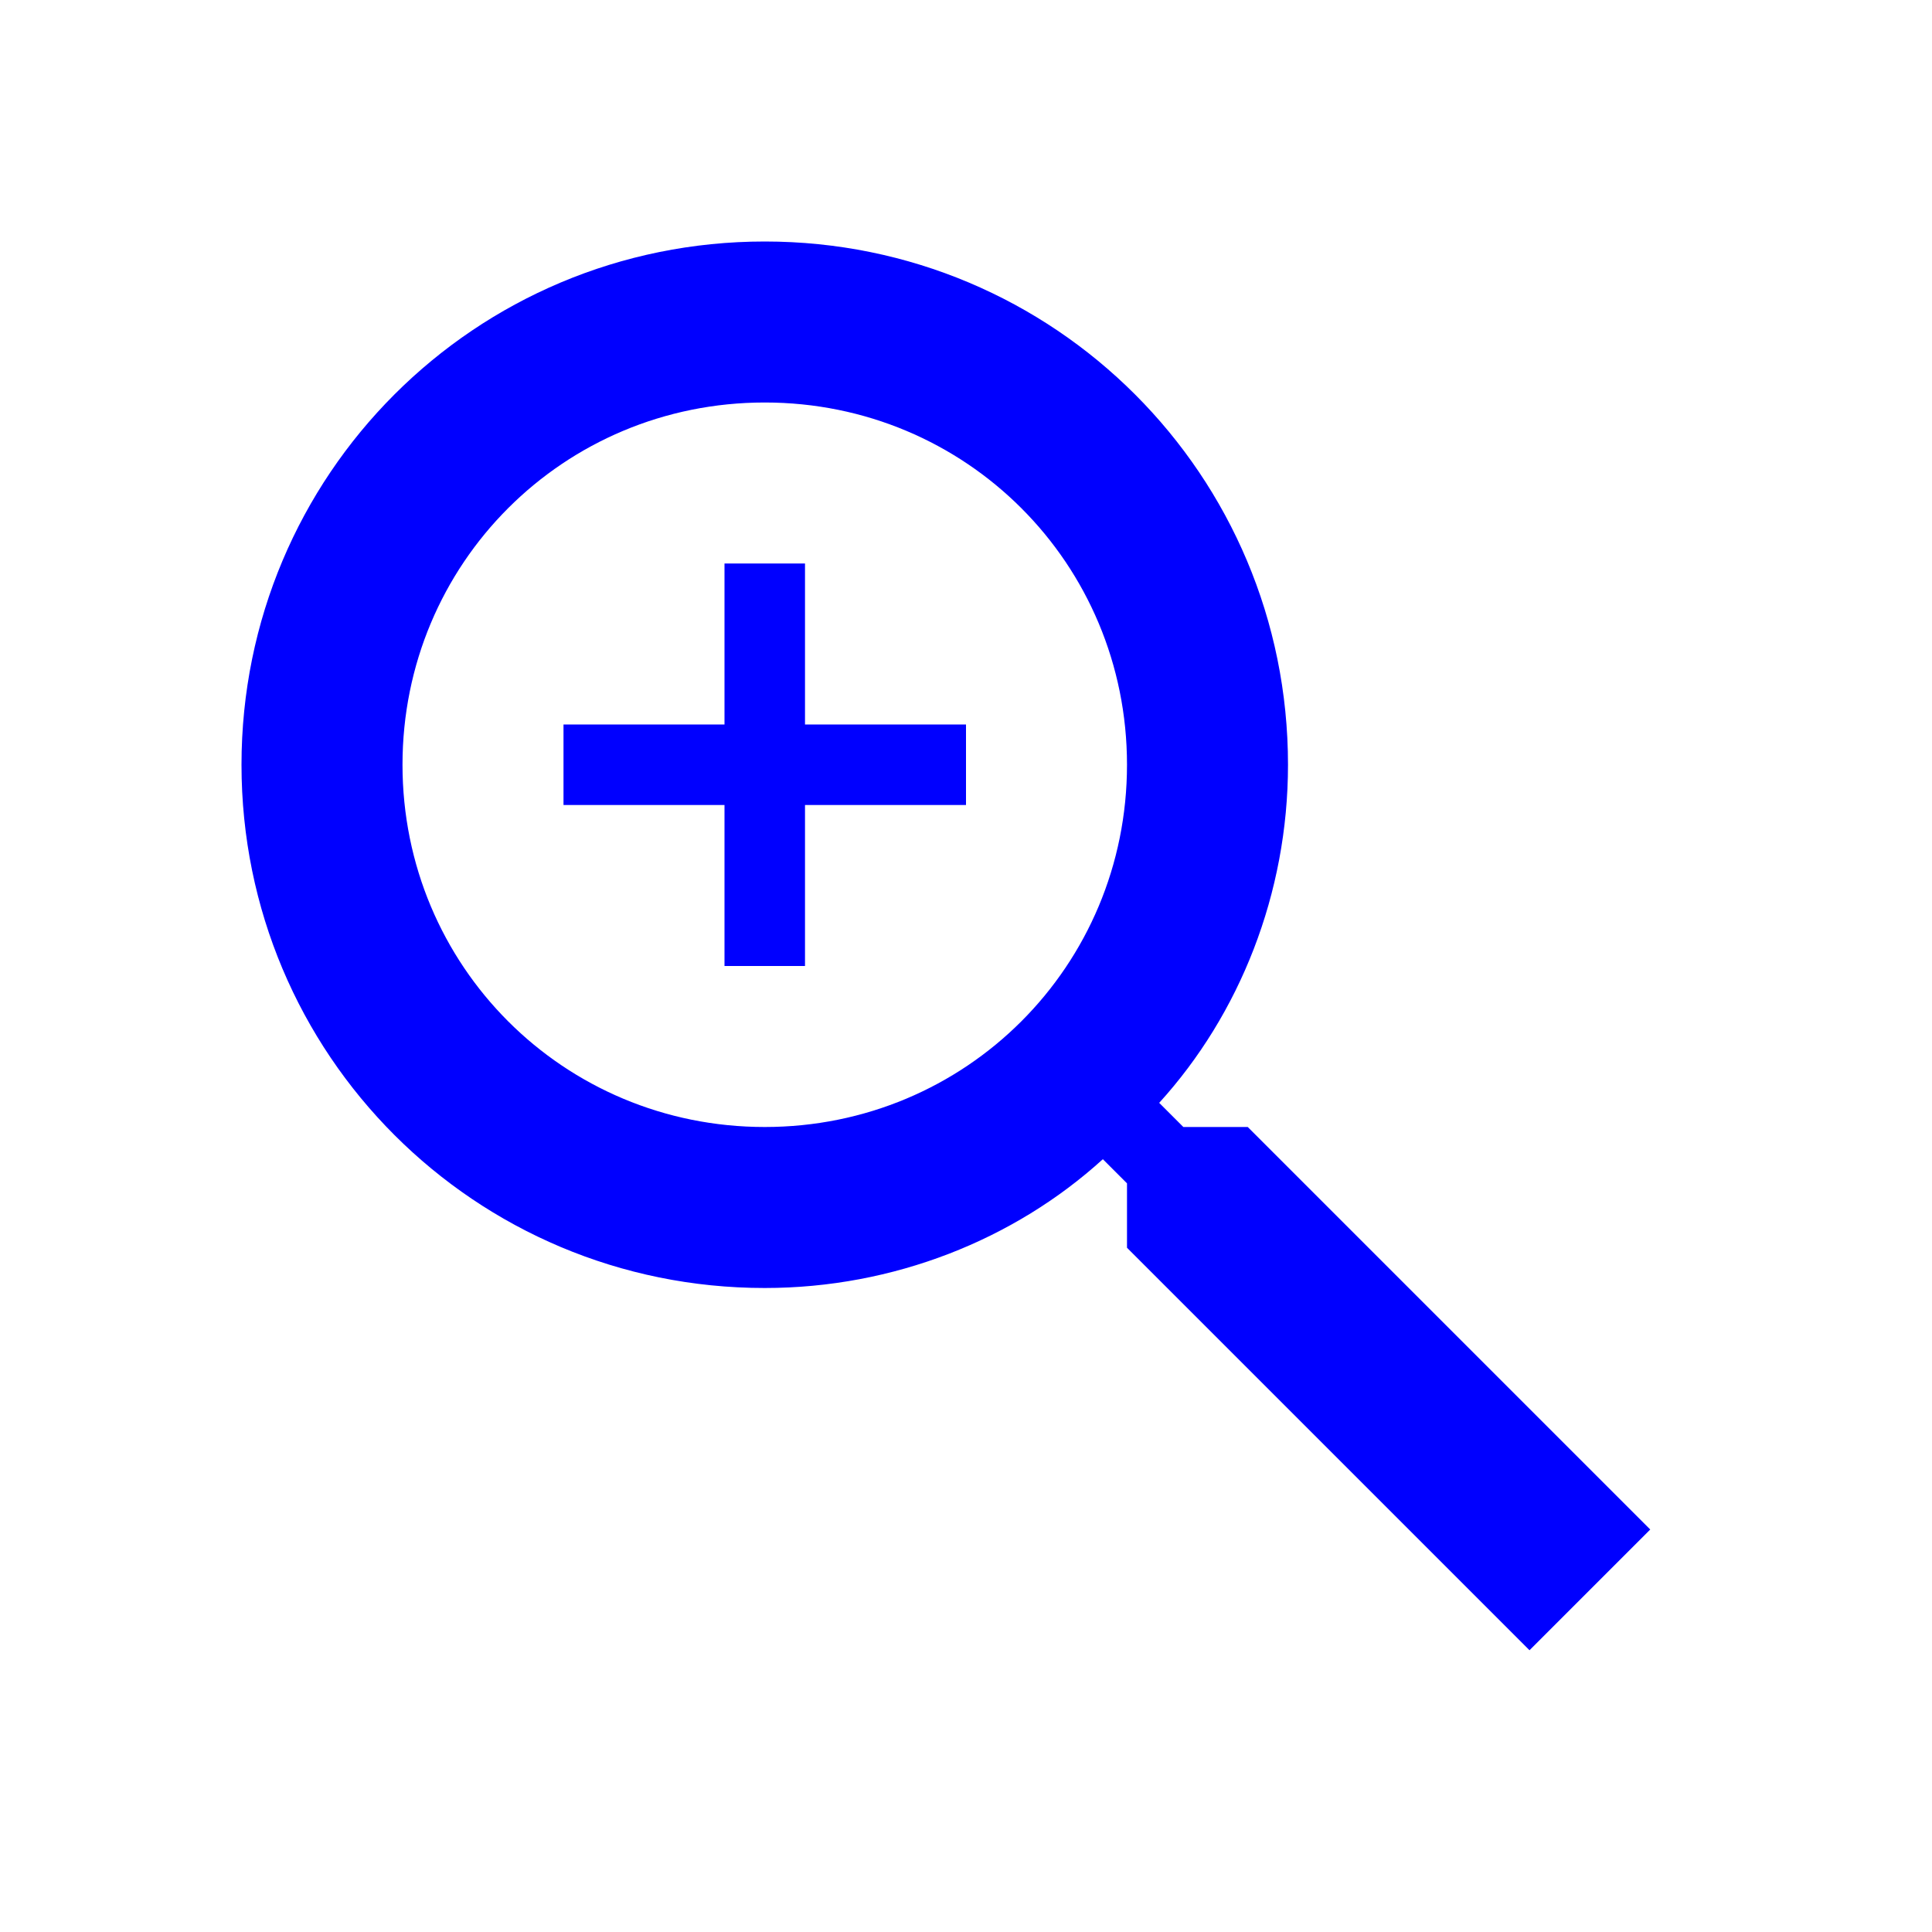
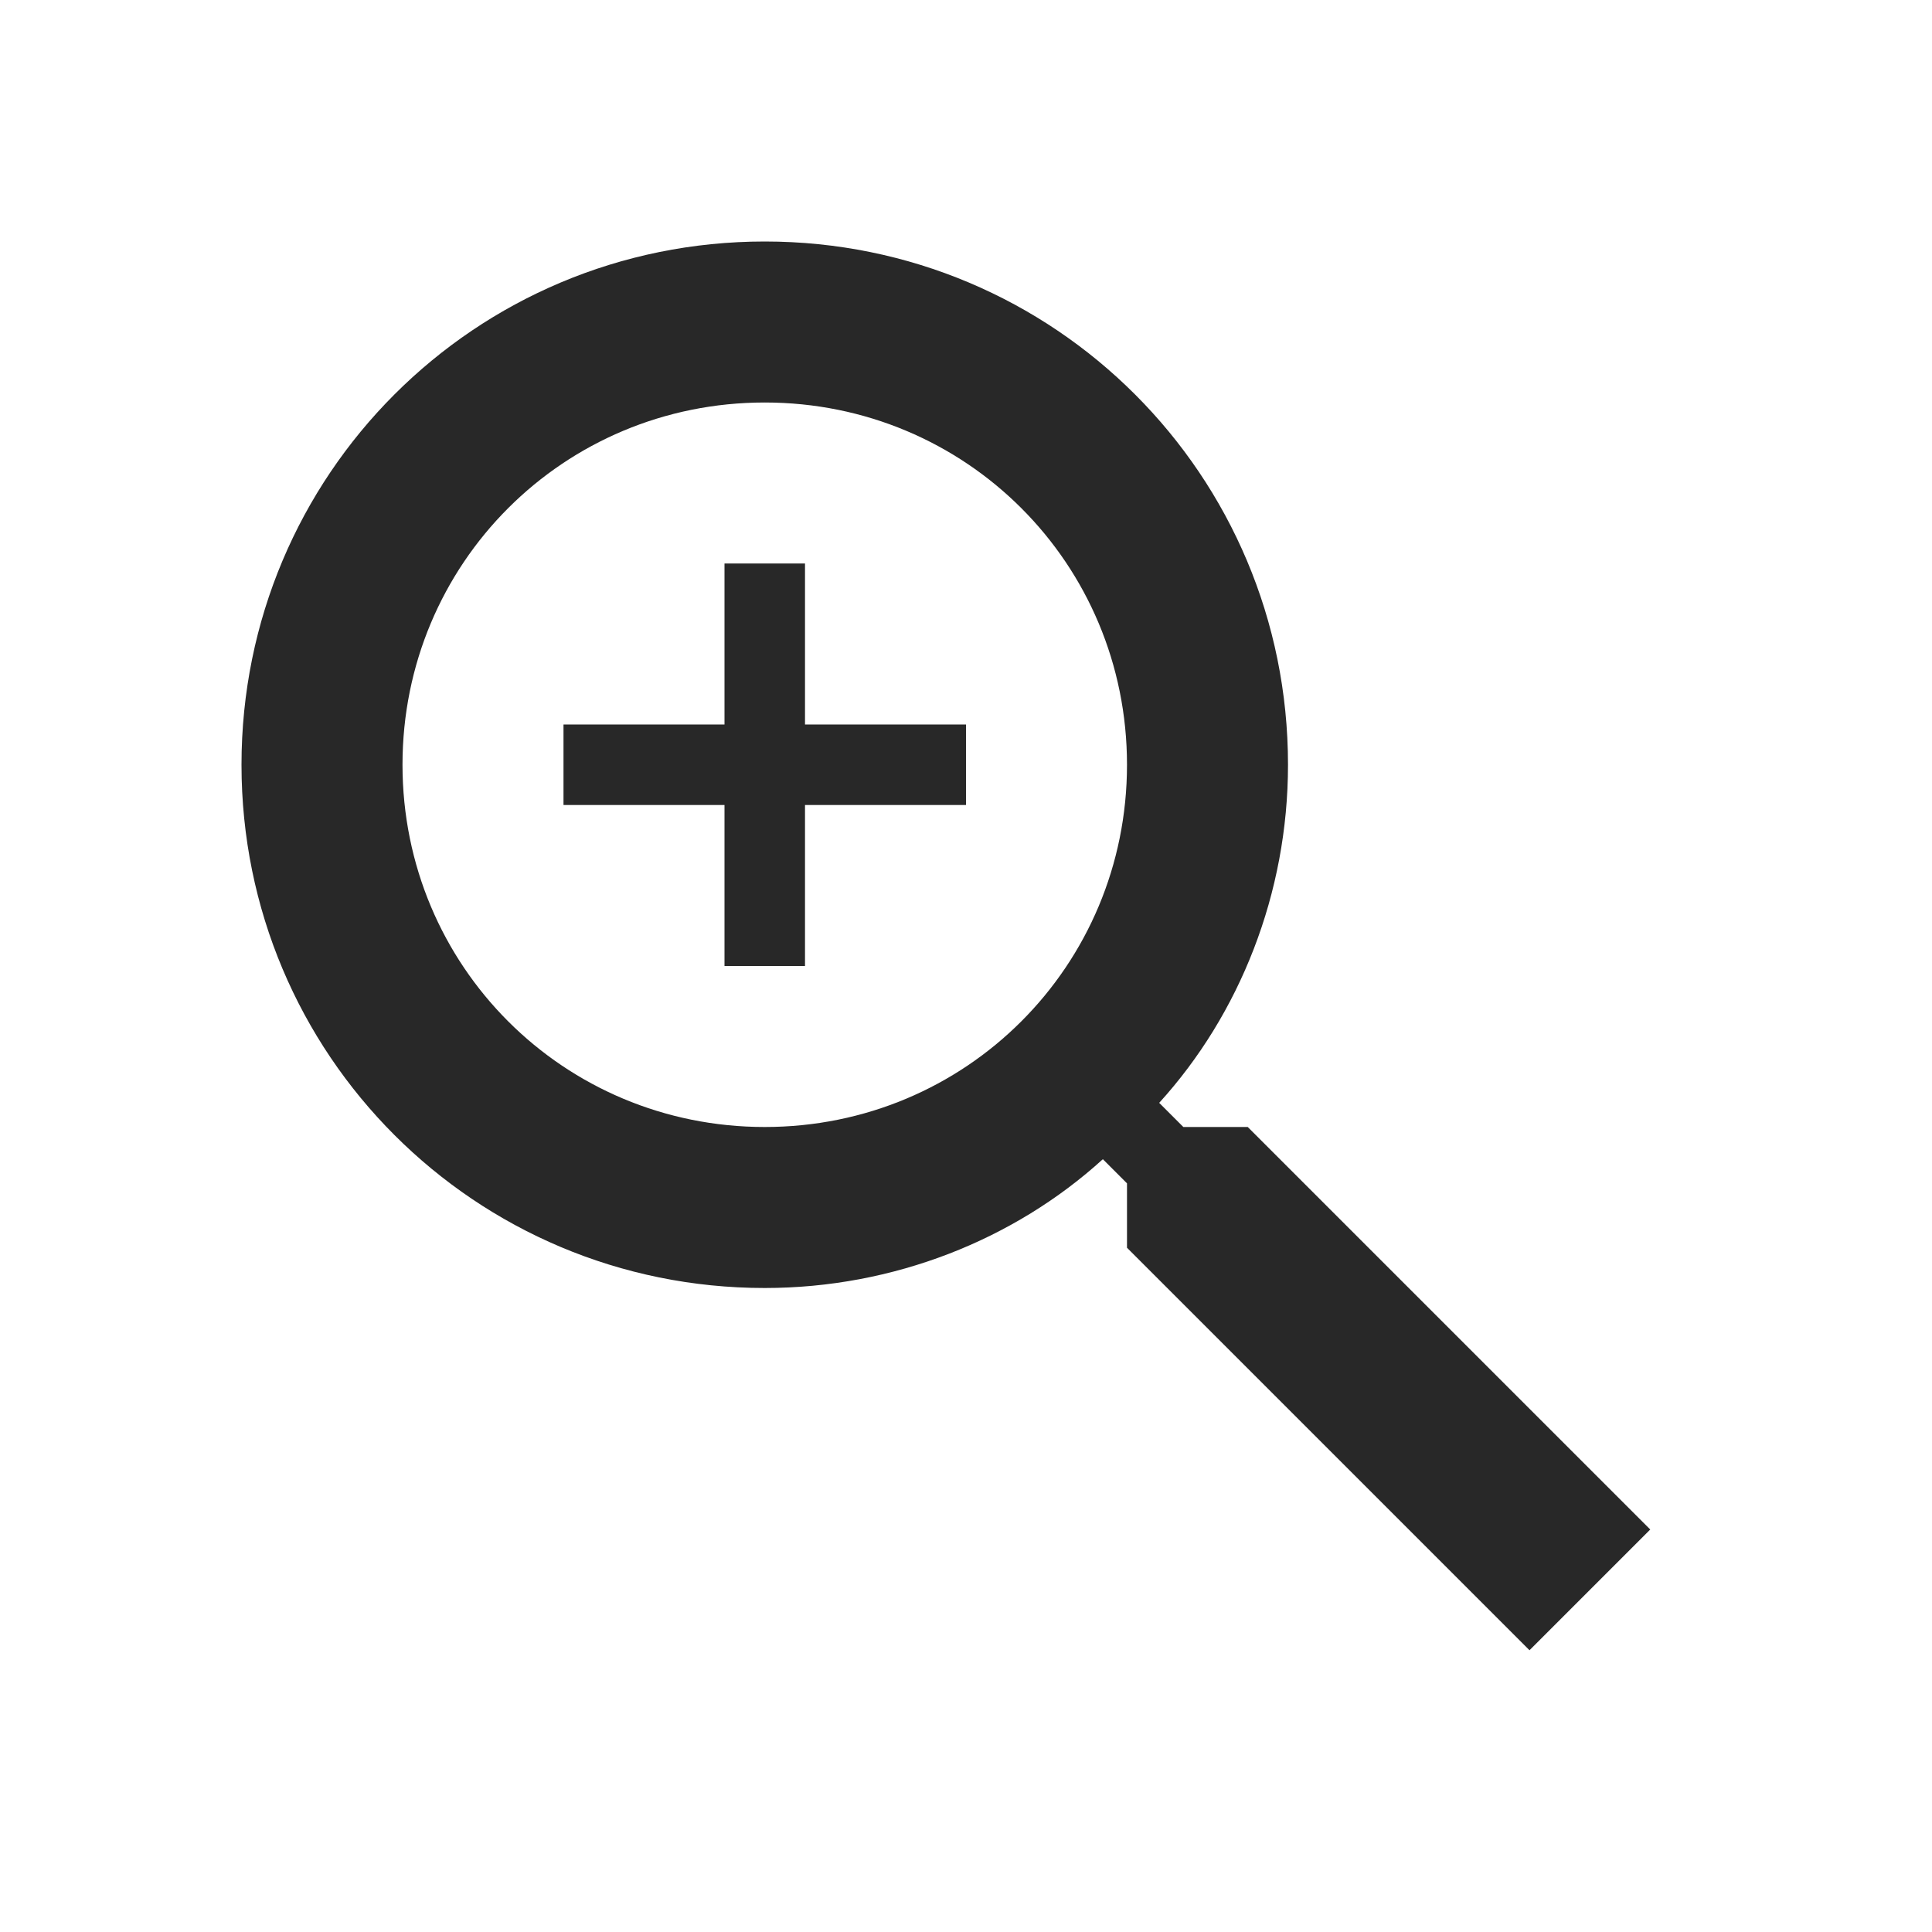
<svg xmlns="http://www.w3.org/2000/svg" version="1.1" id="Layer_1" x="0px" y="0px" viewBox="0 0 24 24" style="enable-background:new 0 0 24 24;" xml:space="preserve">
  <style type="text/css">
	.st0{fill:none;}
- 	.st1{fill:#0000FF;}
+ 	.st1{fill:#282828;}
</style>
  <path class="st0" d="M0,0h24v24H0V0z" />
  <path class="st1" d="M15.5,14h-0.8l-0.3-0.3c1-1.1,1.6-2.6,1.6-4.2C16,5.9,13.1,3,9.5,3S3,5.9,3,9.5S5.9,16,9.5,16  c1.6,0,3.1-0.6,4.2-1.6l0.3,0.3v0.8l5,5l1.5-1.5L15.5,14z M9.5,14C7,14,5,12,5,9.5S7,5,9.5,5S14,7,14,9.5S12,14,9.5,14z" />
  <path class="st1" d="M12,10h-2v2H9v-2H7V9h2V7h1v2h2V10z" />
</svg>
